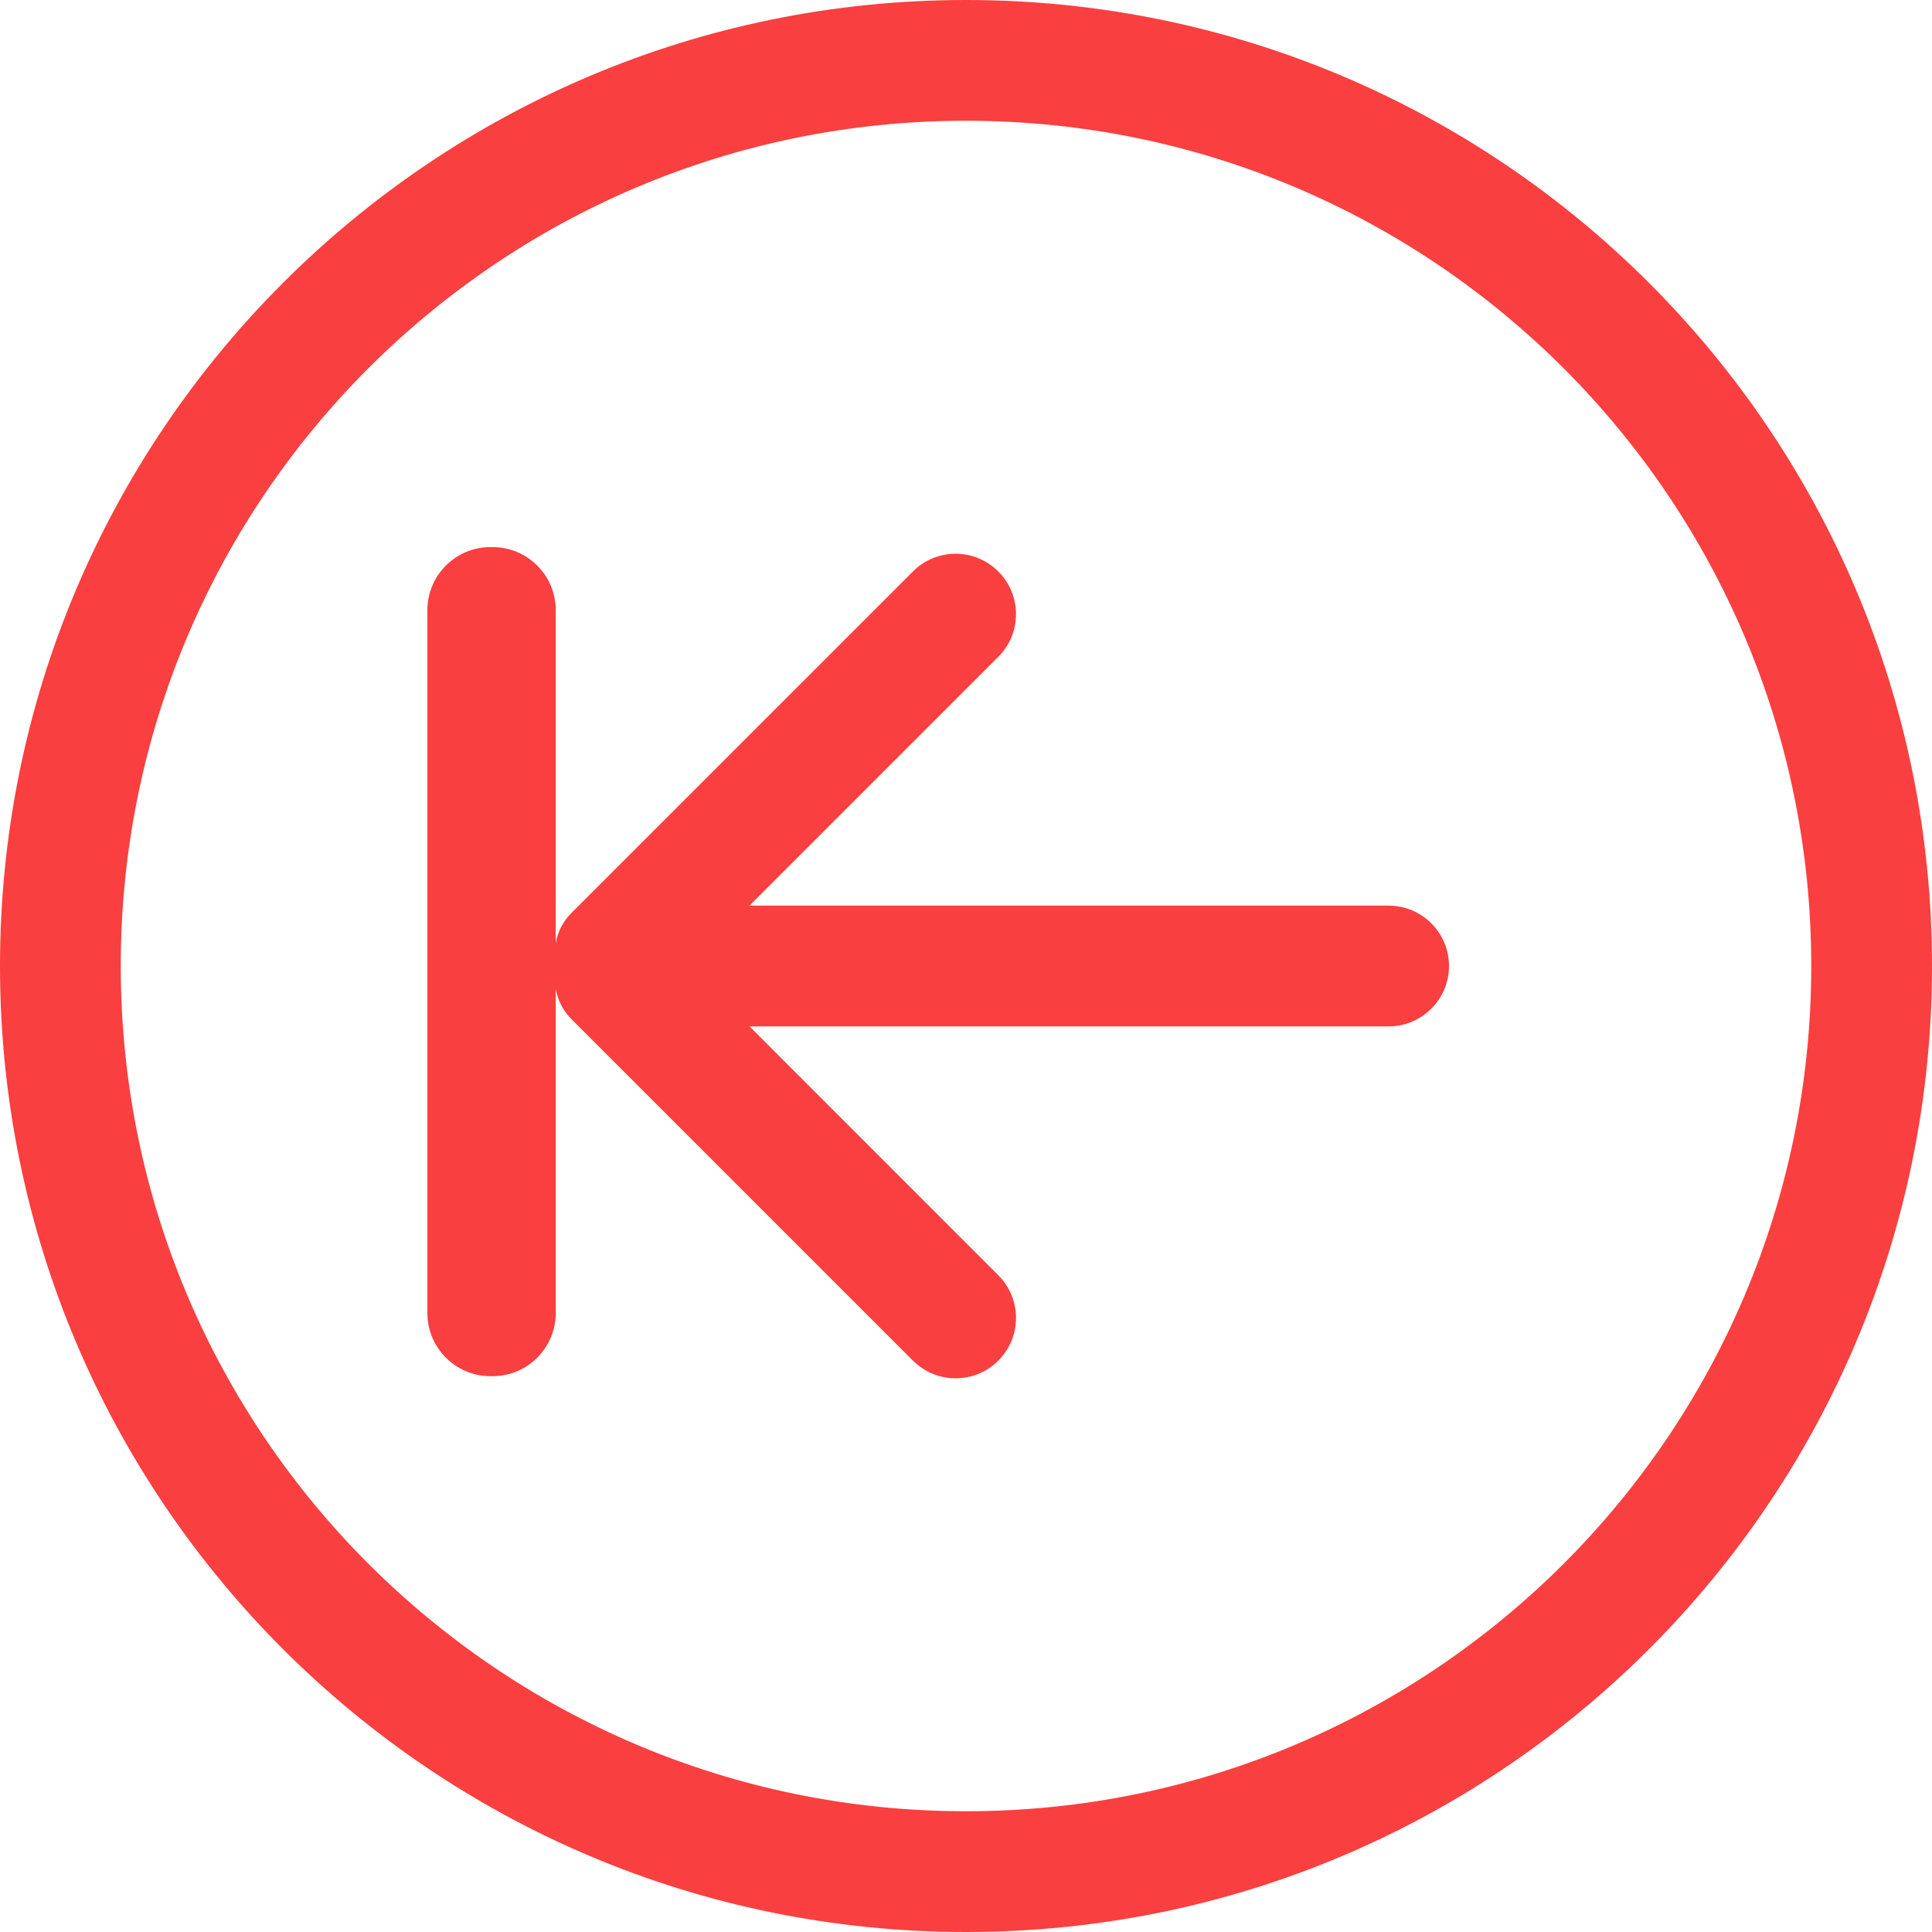
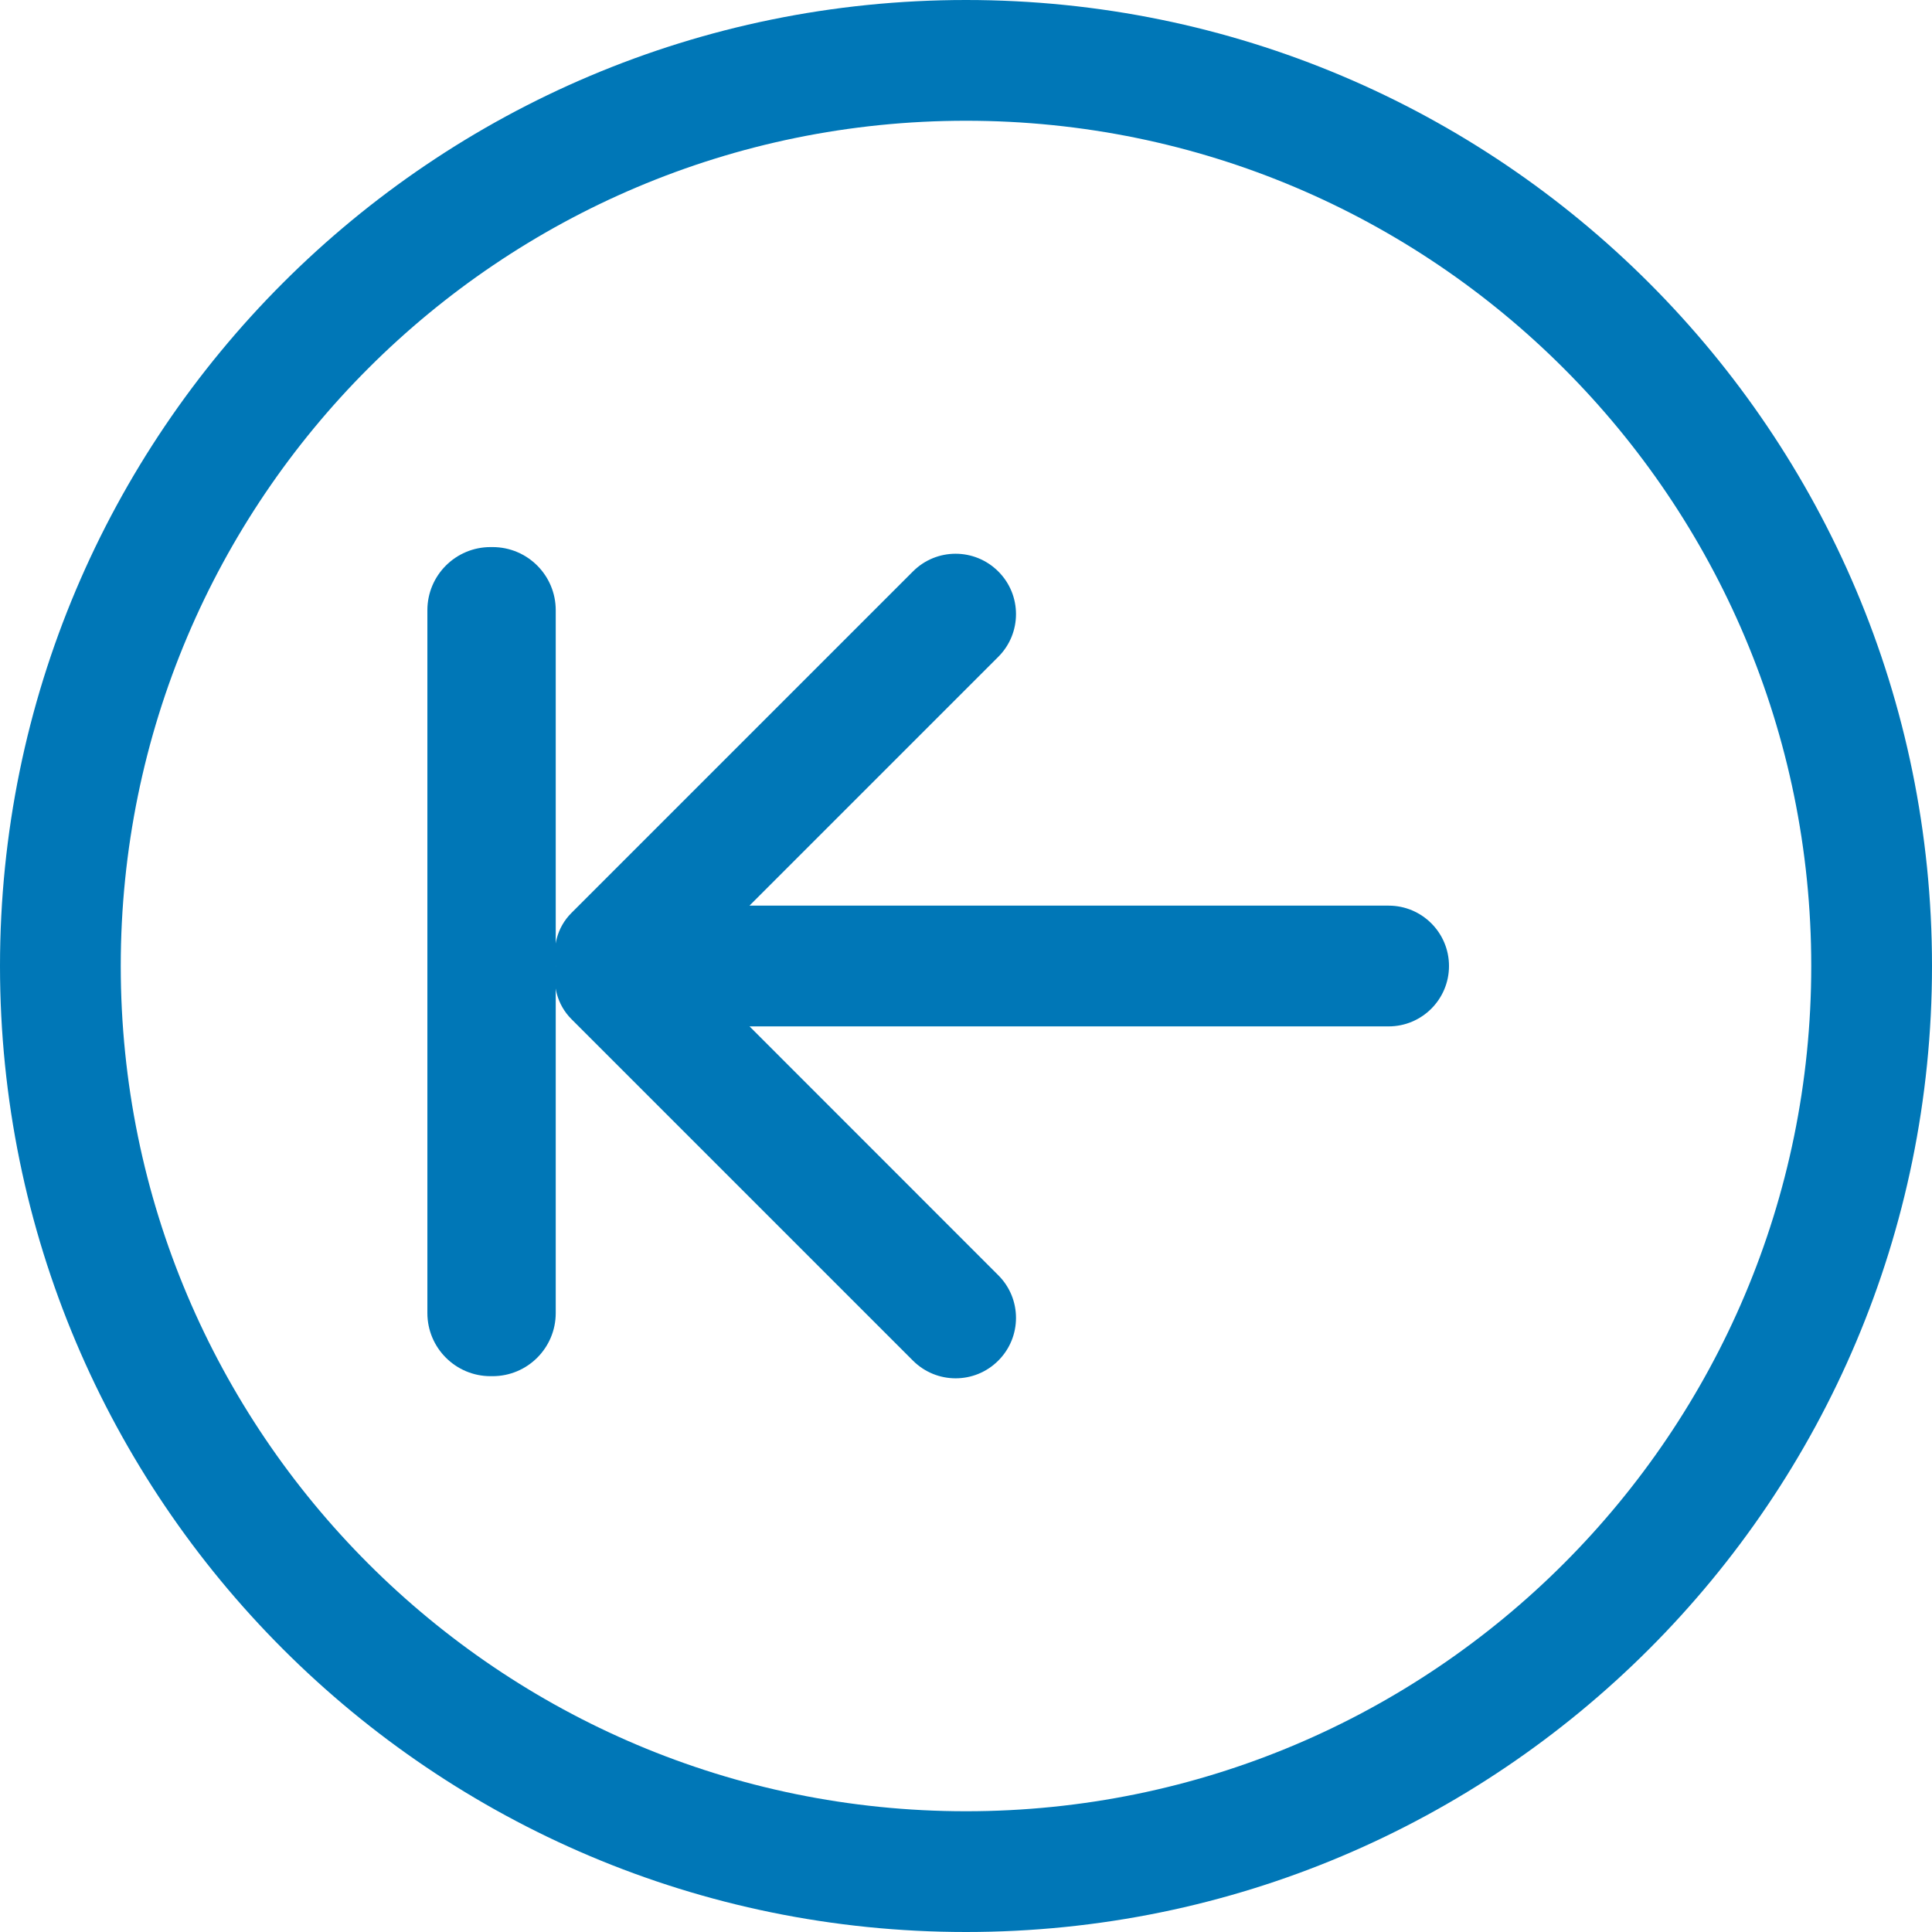
<svg xmlns="http://www.w3.org/2000/svg" xmlns:xlink="http://www.w3.org/1999/xlink" version="1.1" preserveAspectRatio="xMidYMid meet" viewBox="0 0 612 612" width="40" height="40">
  <defs>
    <path d="M881 265.55C881 265.55 881 265.55 881 265.55C881 626.75 881 827.42 881 867.55C881 867.55 881 867.55 881 867.55C399.8 867.55 132.47 867.55 79 867.55C79 867.55 79 867.55 79 867.55C79 506.35 79 305.69 79 265.55C79 265.55 79 265.55 79 265.55C560.2 265.55 827.53 265.55 881 265.55Z" id="acdoQx0n" />
    <path d="M289.19 431C296.67 438.48 308.77 438.48 316.23 431C323.71 423.52 323.71 411.42 316.23 403.96C310.98 398.7 284.71 372.42 237.42 325.12C358.89 325.13 426.38 325.13 439.88 325.13C450.43 325.13 459 316.56 459 306C459 295.44 450.43 286.88 439.88 286.88C426.38 286.88 358.89 286.88 237.42 286.87C284.71 239.59 310.98 213.32 316.23 208.06C323.71 200.58 323.71 188.48 316.23 181.02C308.75 173.54 296.65 173.54 289.19 181.02C278.37 191.84 191.82 278.39 181 289.21C176.41 293.8 175 300.07 176.03 306.02C174.99 311.93 176.43 318.22 181 322.81C181 322.81 278.37 420.18 289.19 431ZM612 306C612 136.99 475.01 0 306 0C136.99 0 0 137.01 0 306C0 474.99 136.99 612 306 612C475.01 612 612 475.01 612 306ZM573.75 306C573.75 453.88 453.88 573.75 306 573.75C158.13 573.75 38.25 453.87 38.25 306C38.25 158.12 158.13 38.25 306 38.25C453.88 38.25 573.75 158.13 573.75 306Z" id="btOYg9hIe" />
    <path d="M156.04 173.3C167.09 173.3 176.04 182.25 176.04 193.3C176.04 241.82 176.04 367.41 176.04 415.93C176.04 426.98 167.09 435.93 156.04 435.93C151.91 435.93 159.52 435.93 155.38 435.93C144.34 435.93 135.38 426.98 135.38 415.93C135.38 367.41 135.38 241.82 135.38 193.3C135.38 182.25 144.34 173.3 155.38 173.3C159.52 173.3 151.91 173.3 156.04 173.3Z" id="c785BUpBL" />
  </defs>
  <g>
    <g>
      <g>
        <use xlink:href="#acdoQx0n" opacity="1" fill="#000000" fill-opacity="0" />
        <g>
          <use xlink:href="#acdoQx0n" opacity="1" fill-opacity="0" stroke="#000000" stroke-width="1" stroke-opacity="0" />
        </g>
      </g>
      <g>
-         <use xlink:href="#btOYg9hIe" opacity="1" fill="#f93f3f" fill-opacity="1" />
+         <use xlink:href="#btOYg9hIe" opacity="1" fill="#0077B7" fill-opacity="1" />
        <g>
          <use xlink:href="#btOYg9hIe" opacity="1" fill-opacity="0" stroke="#000000" stroke-width="1" stroke-opacity="0" />
        </g>
      </g>
      <g>
-         <use xlink:href="#c785BUpBL" opacity="1" fill="#f93f3f" fill-opacity="1" />
+         <use xlink:href="#c785BUpBL" opacity="1" fill="#0077B7" fill-opacity="1" />
      </g>
    </g>
  </g>
</svg>
